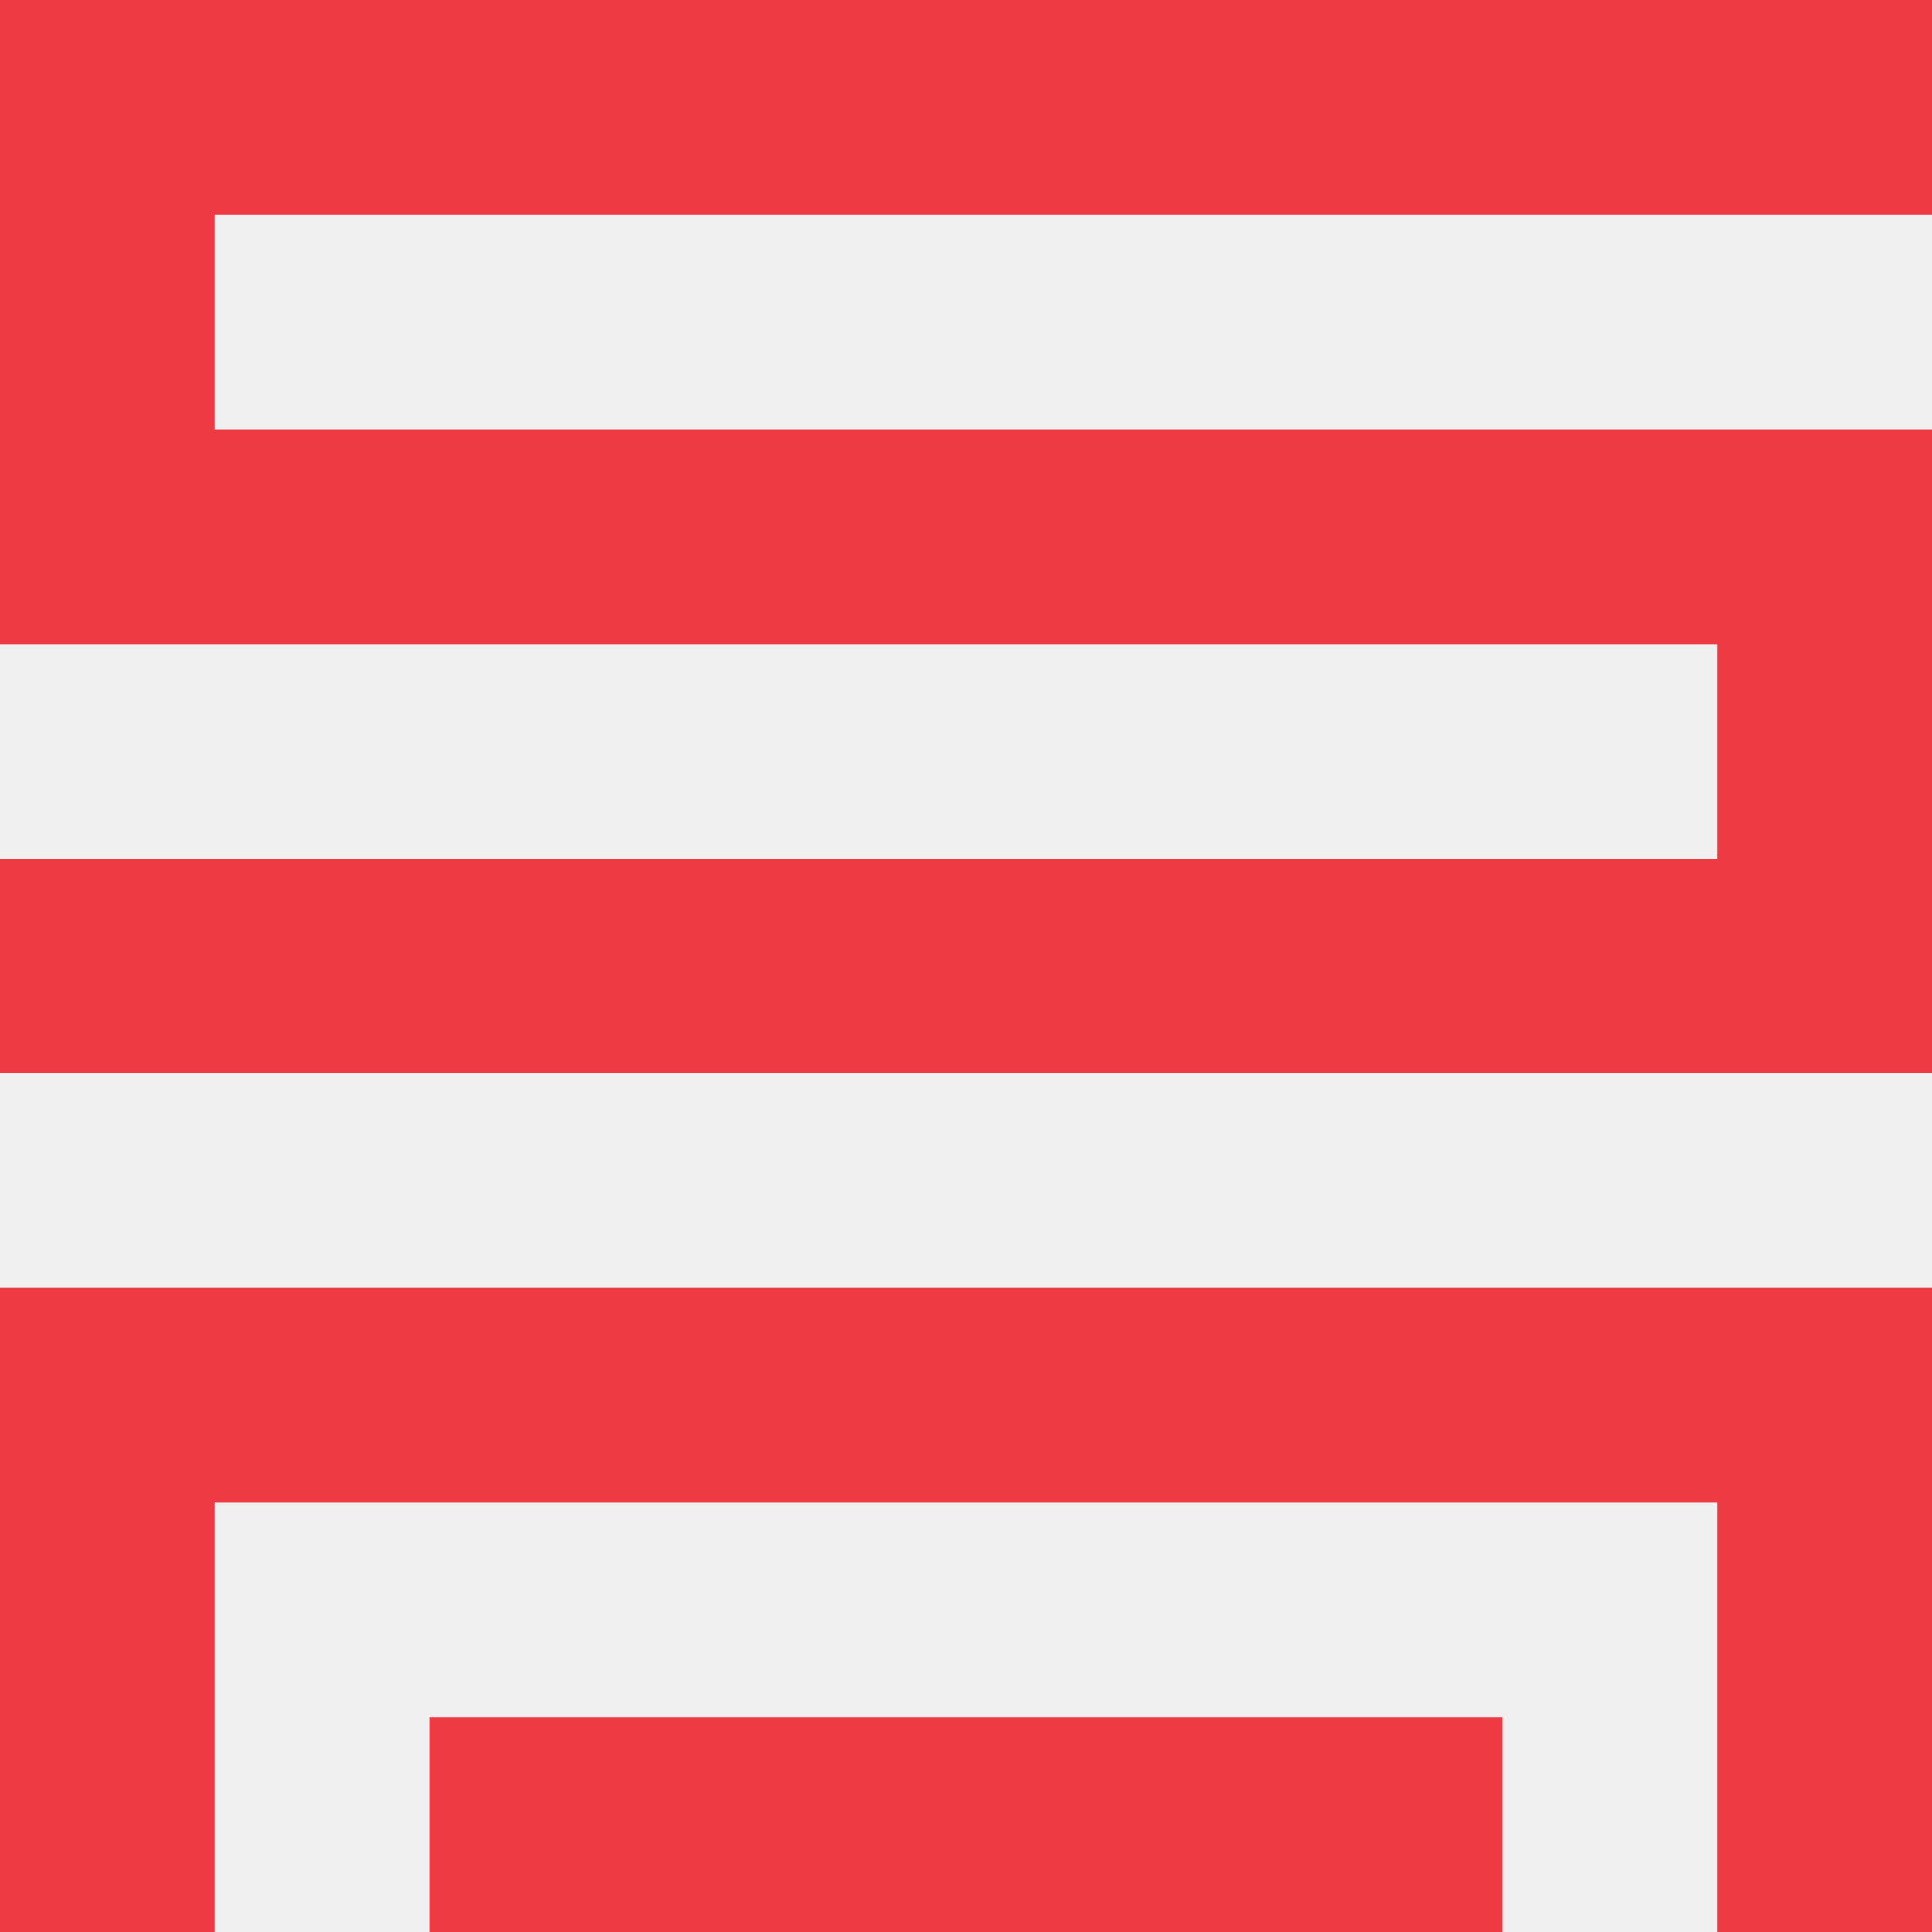
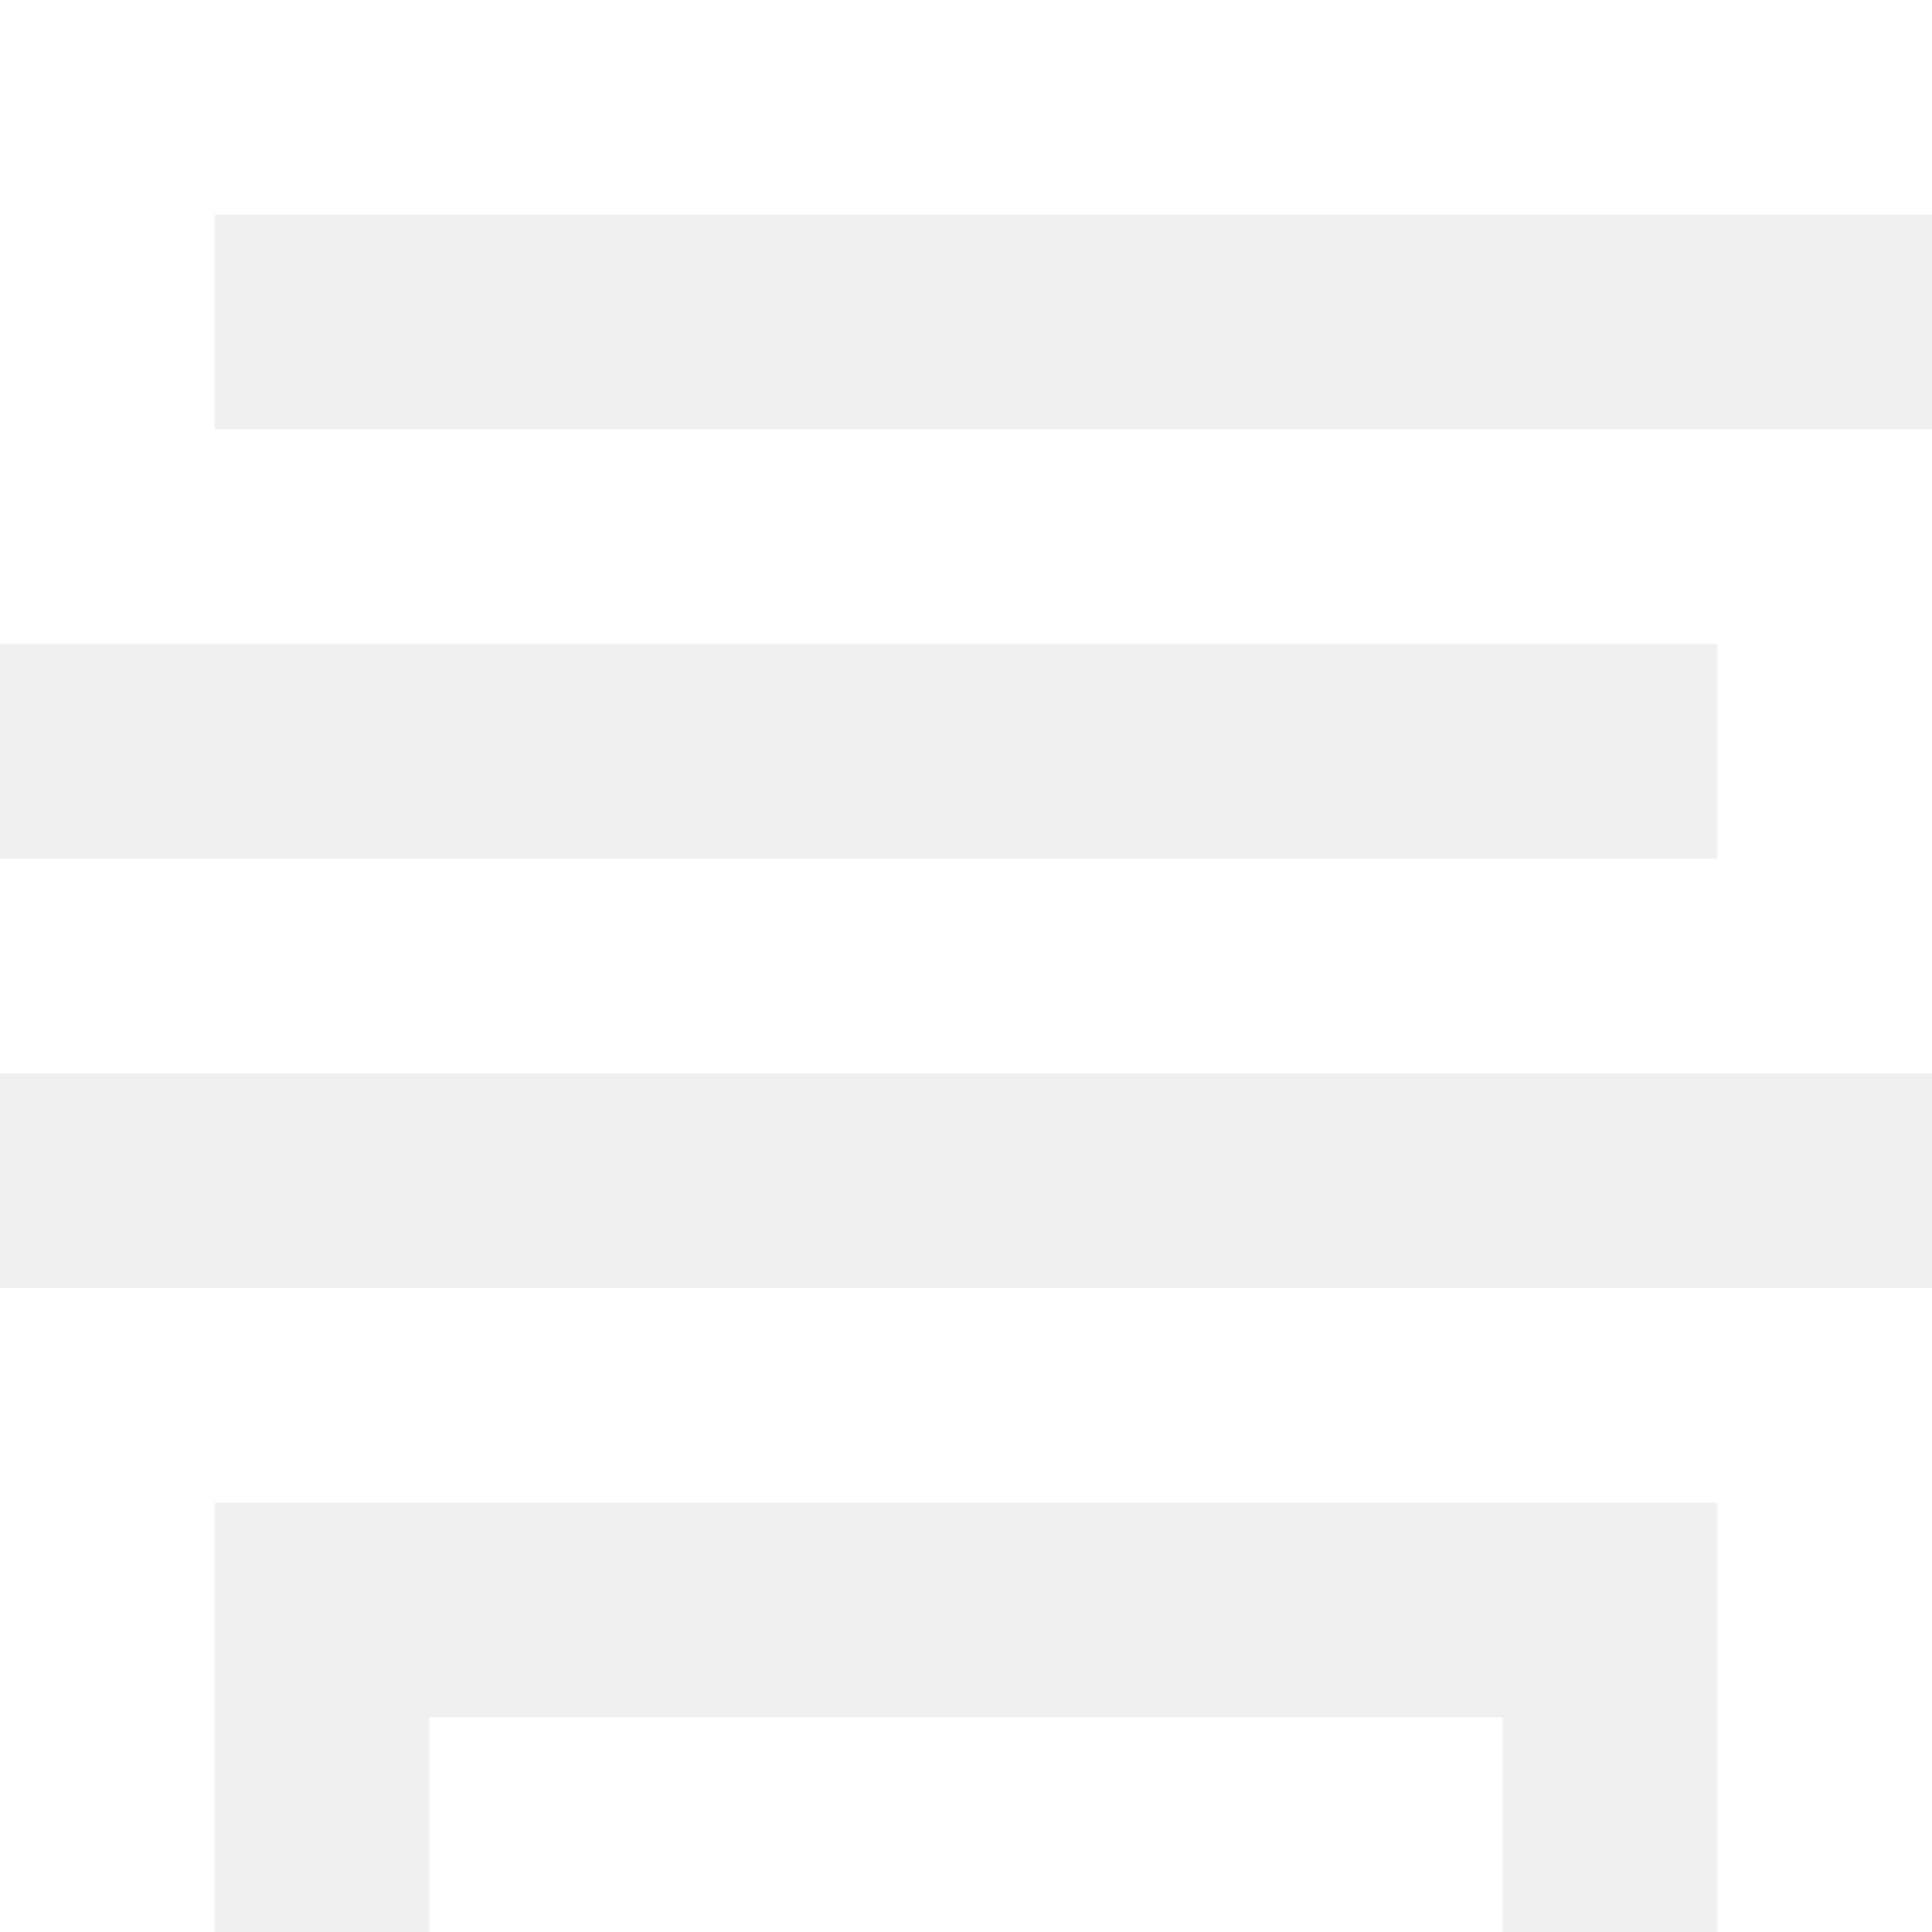
<svg xmlns="http://www.w3.org/2000/svg" width="120px" height="120px" viewBox="0 0 120 120" version="1.1">
  <defs />
  <g id="Page-1" stroke="none" stroke-width="1" fill="none" fill-rule="evenodd">
-     <g id="logo" fill="#EE3A43">
-       <g id="Welcome">
-         <g id="Desktop-HD">
-           <path d="M0,0 L0,13.333 L120,13.333 L120,0 L0,0 L0,0 Z M0,26.667 L0,40 L120,40 L120,26.667 L0,26.667 L0,26.667 Z M0,53.333 L0,66.667 L120,66.667 L120,53.333 L0,53.333 L0,53.333 Z M0,13.333 L0,26.667 L13.333,26.667 L13.333,13.333 L0,13.333 L0,13.333 Z M106.667,40 L106.667,53.333 L120,53.333 L120,40 L106.667,40 L106.667,40 Z M0,80 L0,93.333 L120,93.333 L120,80 L0,80 L0,80 Z M26.667,106.667 L26.667,120 L93.333,120 L93.333,106.667 L26.667,106.667 L26.667,106.667 Z M106.667,93.333 L106.667,120 L120,120 L120,93.333 L106.667,93.333 L106.667,93.333 Z M0,93.333 L0,120 L13.333,120 L13.333,93.333 L0,93.333 L0,93.333 Z" id="Rectangle-1" />
+     <g id="logo" fill="#FFFFFF">
+       <g id="Page-1">
+         <g id="logo">
+           <g id="Welcome">
+             <g id="Desktop-HD">
+               <path d="M0,0 L0,13.333 L120,13.333 L120,0 L0,0 L0,0 Z M0,26.667 L0,40 L120,40 L120,26.667 L0,26.667 L0,26.667 Z M0,53.333 L0,66.667 L120,66.667 L120,53.333 L0,53.333 L0,53.333 Z M0,13.333 L0,26.667 L13.333,26.667 L13.333,13.333 L0,13.333 L0,13.333 Z M106.667,40 L106.667,53.333 L120,53.333 L120,40 L106.667,40 L106.667,40 Z M0,80 L0,93.333 L120,93.333 L120,80 L0,80 L0,80 Z M26.667,106.667 L26.667,120 L93.333,120 L93.333,106.667 L26.667,106.667 L26.667,106.667 Z M106.667,93.333 L106.667,120 L120,120 L120,93.333 L106.667,93.333 L106.667,93.333 Z M0,93.333 L0,120 L13.333,120 L13.333,93.333 L0,93.333 L0,93.333 Z" id="Rectangle-1" />
+             </g>
+           </g>
        </g>
      </g>
    </g>
  </g>
</svg>
